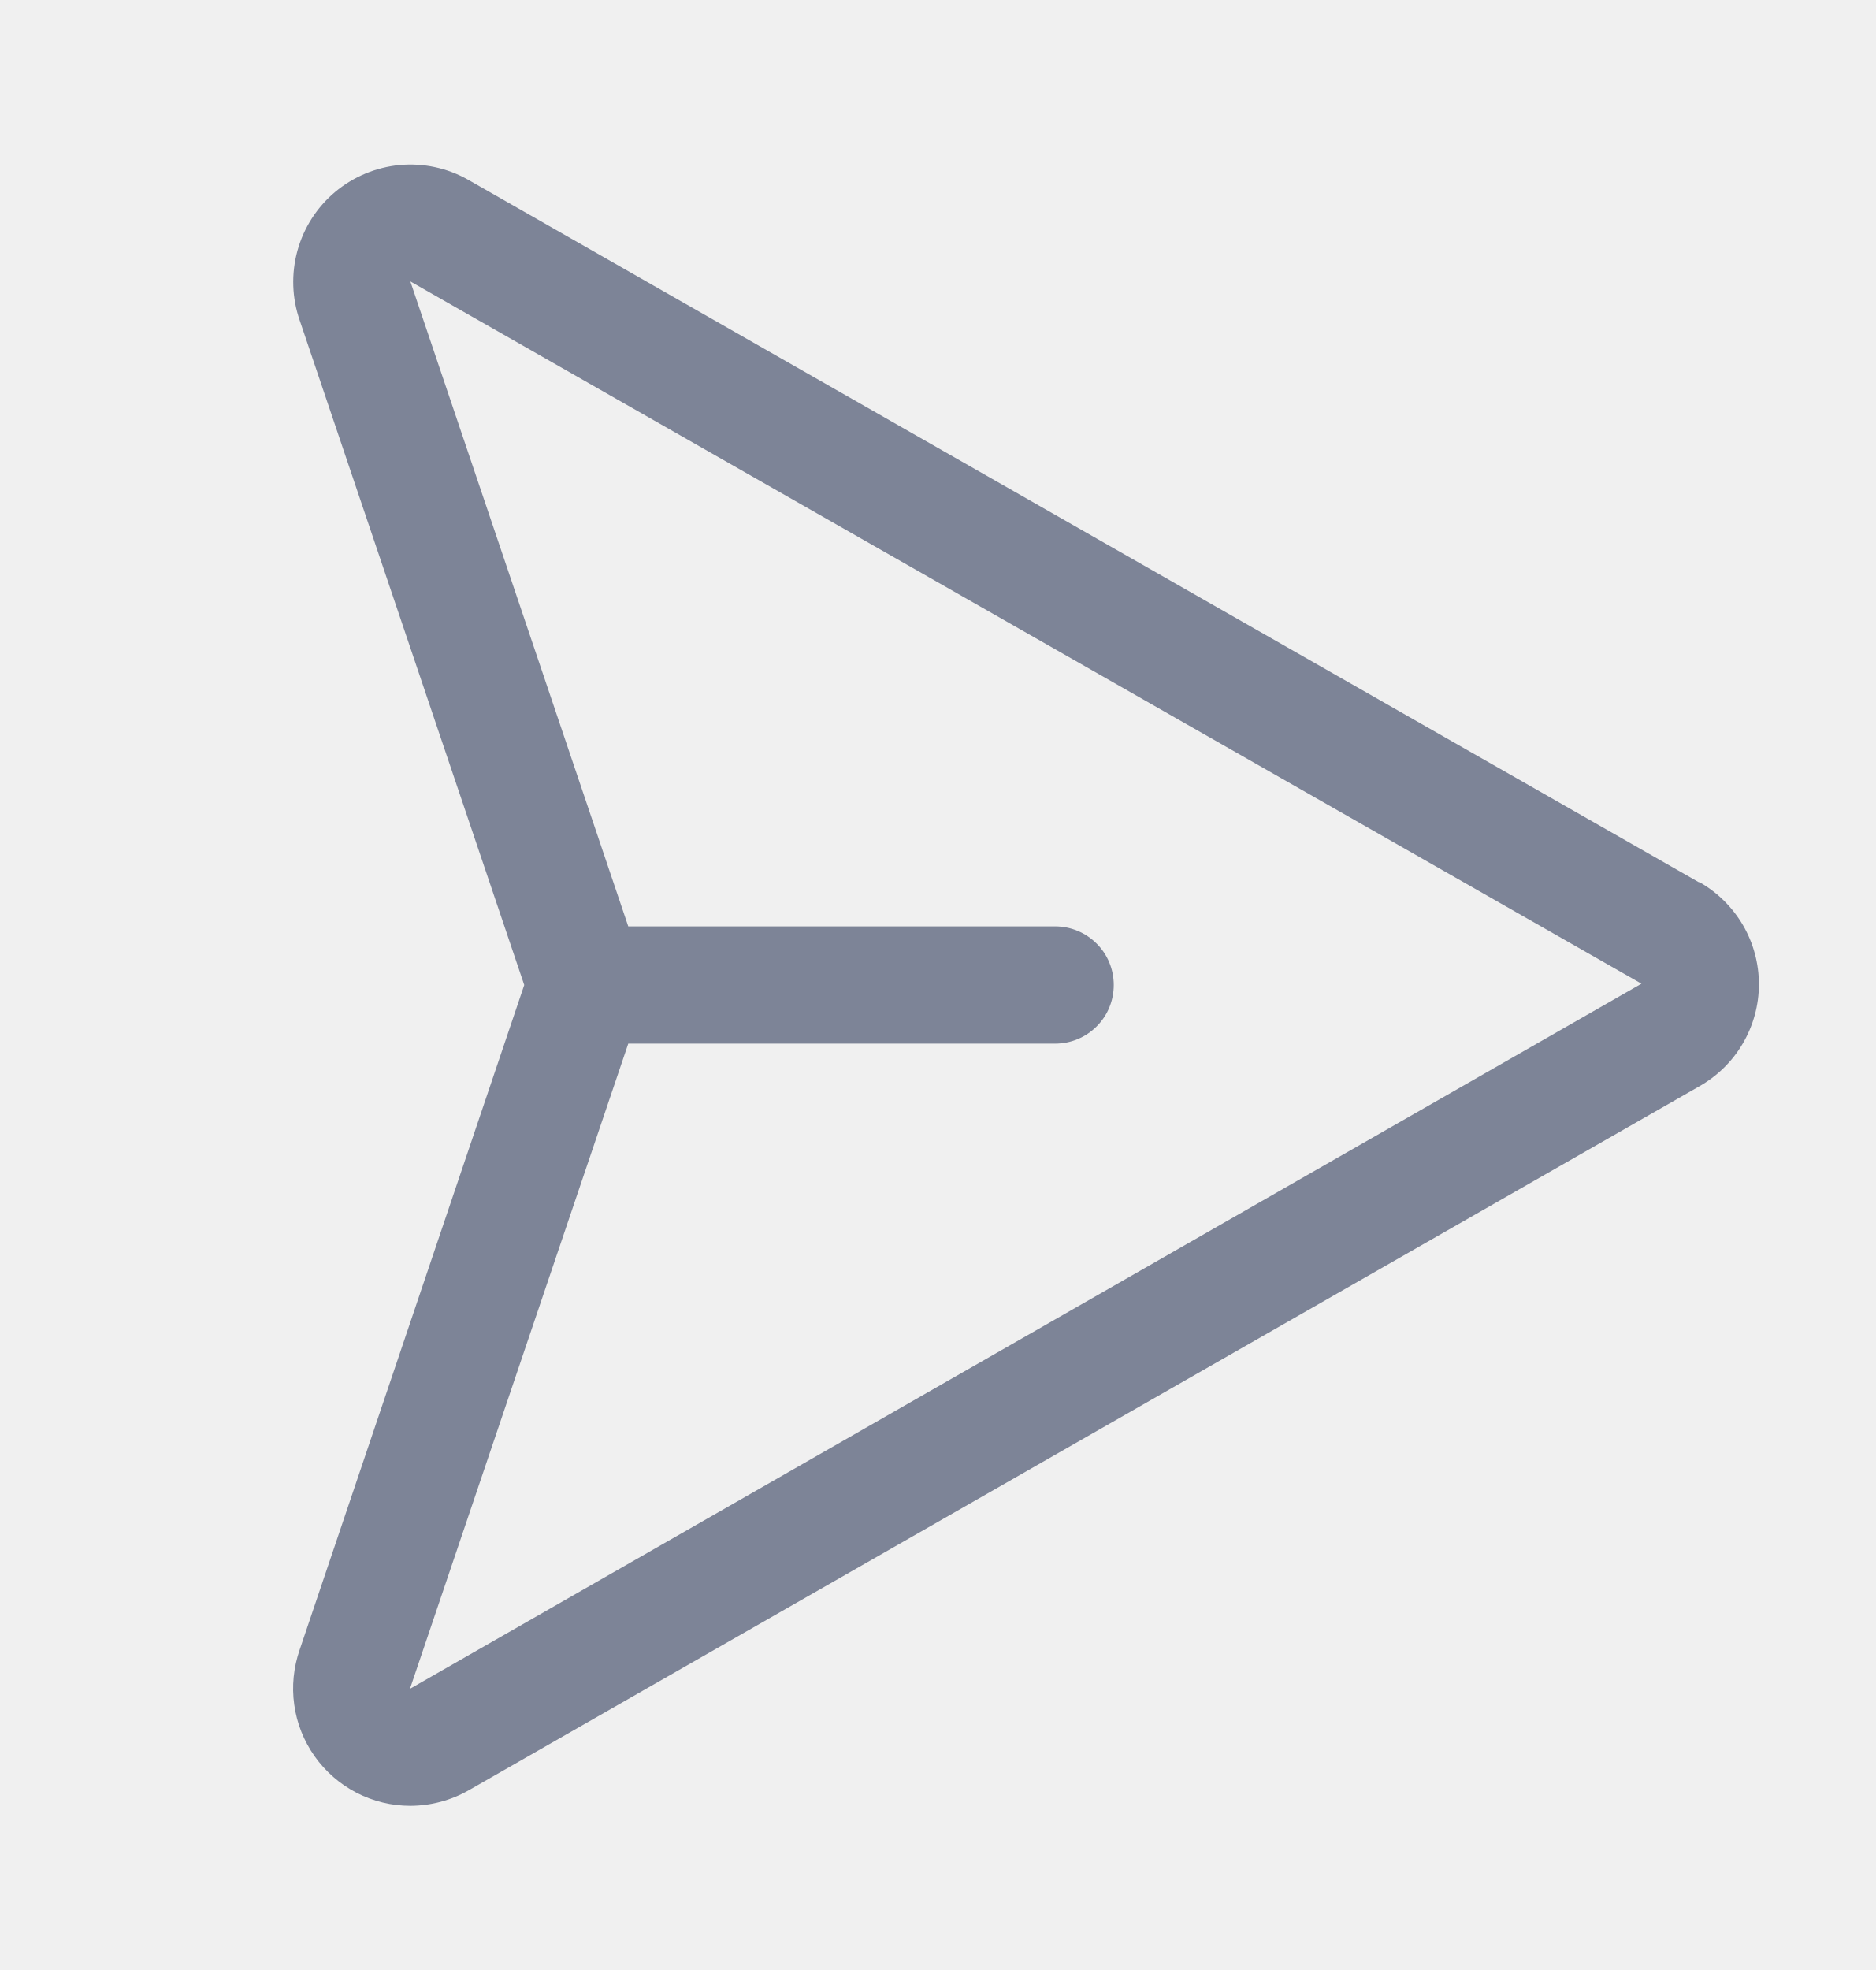
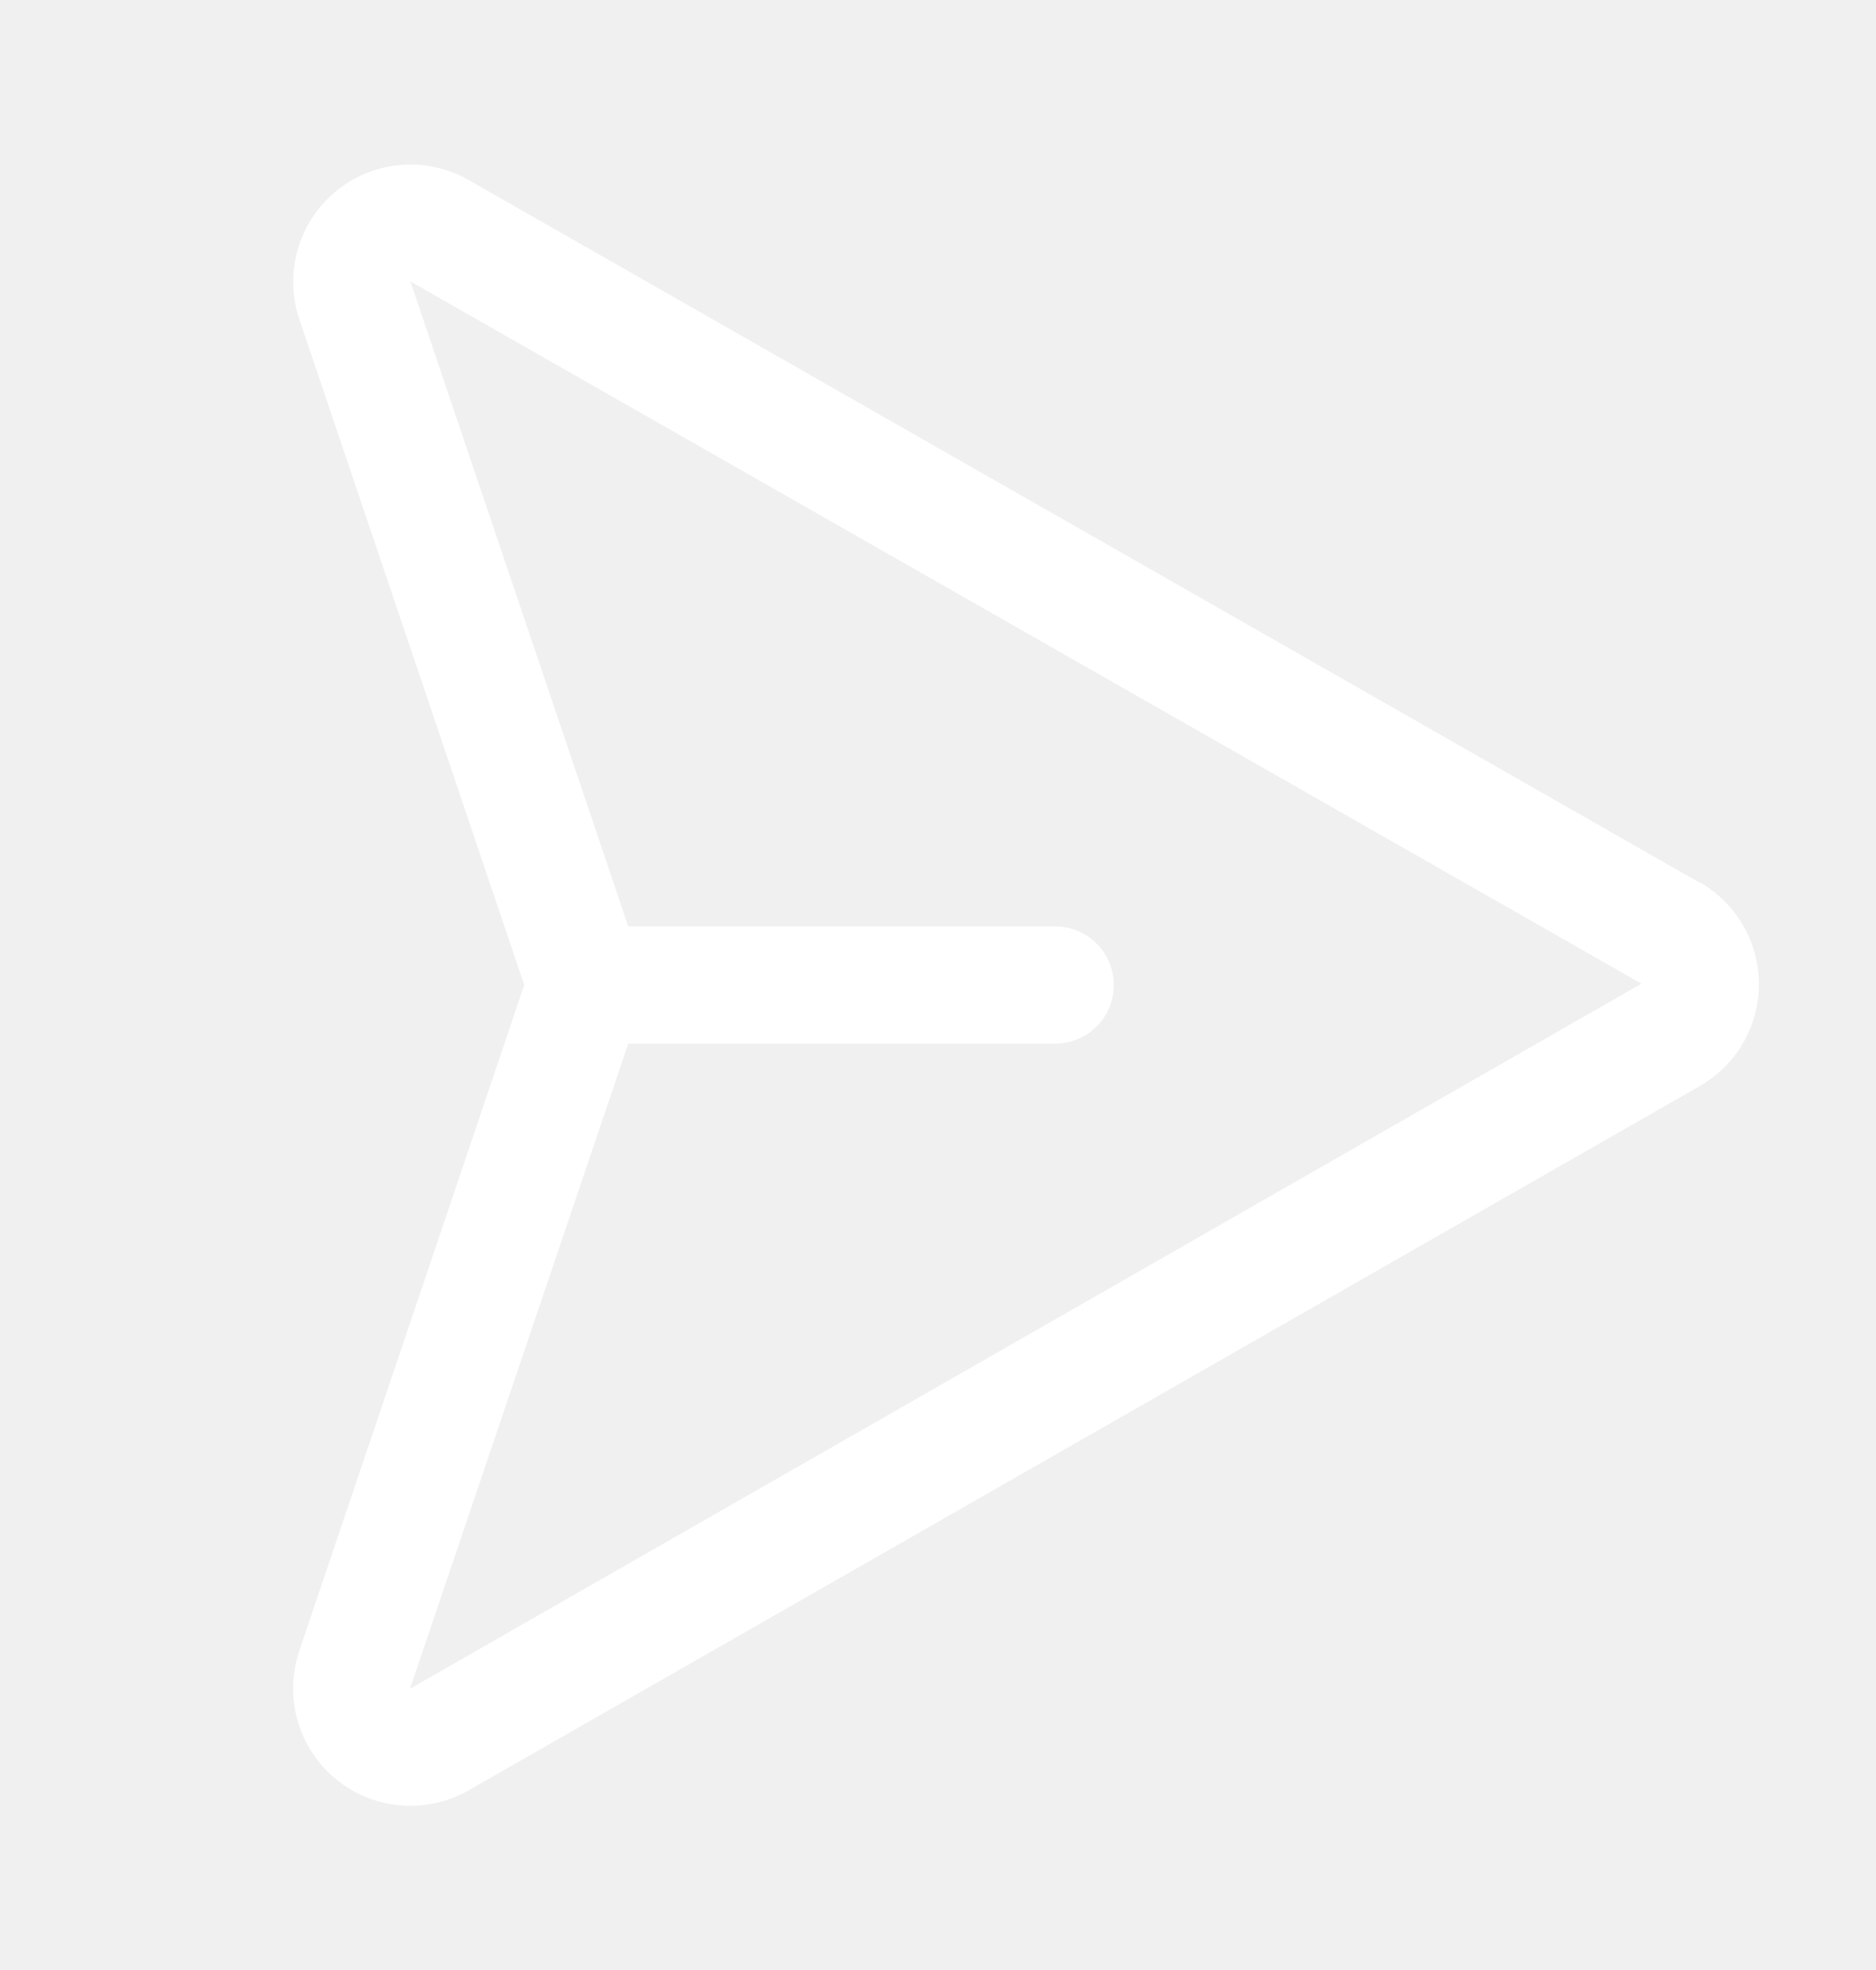
<svg xmlns="http://www.w3.org/2000/svg" width="20" height="21" viewBox="0 0 20 21" fill="none">
-   <path d="M18.114 9.406L4.989 1.915C4.768 1.79 4.514 1.736 4.261 1.759C4.008 1.783 3.768 1.883 3.573 2.046C3.379 2.209 3.238 2.428 3.171 2.673C3.104 2.918 3.112 3.177 3.196 3.417L5.589 10.5L3.196 17.583C3.13 17.772 3.109 17.974 3.137 18.172C3.164 18.37 3.239 18.558 3.354 18.721C3.47 18.885 3.623 19.018 3.8 19.11C3.978 19.202 4.175 19.25 4.375 19.25C4.592 19.249 4.805 19.193 4.994 19.086L18.113 11.582C18.306 11.473 18.468 11.316 18.58 11.124C18.692 10.933 18.752 10.715 18.752 10.493C18.752 10.272 18.694 10.054 18.582 9.862C18.47 9.671 18.31 9.512 18.117 9.403L18.114 9.406ZM4.375 18C4.375 17.997 4.375 17.994 4.375 17.99L6.698 11.125H11.249C11.415 11.125 11.574 11.059 11.691 10.942C11.809 10.825 11.874 10.666 11.874 10.5C11.874 10.334 11.809 10.175 11.691 10.058C11.574 9.941 11.415 9.875 11.249 9.875H6.698L4.379 3.012C4.378 3.008 4.377 3.004 4.375 3L17.5 10.486L4.375 18Z" fill="#7D8497" />
+   <path d="M18.114 9.406L4.989 1.915C4.768 1.79 4.514 1.736 4.261 1.759C4.008 1.783 3.768 1.883 3.573 2.046C3.379 2.209 3.238 2.428 3.171 2.673C3.104 2.918 3.112 3.177 3.196 3.417L5.589 10.5L3.196 17.583C3.13 17.772 3.109 17.974 3.137 18.172C3.164 18.37 3.239 18.558 3.354 18.721C3.47 18.885 3.623 19.018 3.8 19.11C3.978 19.202 4.175 19.25 4.375 19.25C4.592 19.249 4.805 19.193 4.994 19.086L18.113 11.582C18.306 11.473 18.468 11.316 18.58 11.124C18.692 10.933 18.752 10.715 18.752 10.493C18.752 10.272 18.694 10.054 18.582 9.862C18.47 9.671 18.31 9.512 18.117 9.403L18.114 9.406ZM4.375 18C4.375 17.997 4.375 17.994 4.375 17.99L6.698 11.125H11.249C11.415 11.125 11.574 11.059 11.691 10.942C11.809 10.825 11.874 10.666 11.874 10.5C11.874 10.334 11.809 10.175 11.691 10.058C11.574 9.941 11.415 9.875 11.249 9.875H6.698L4.379 3.012C4.378 3.008 4.377 3.004 4.375 3L17.5 10.486L4.375 18Z" fill="#fff" />
</svg>
